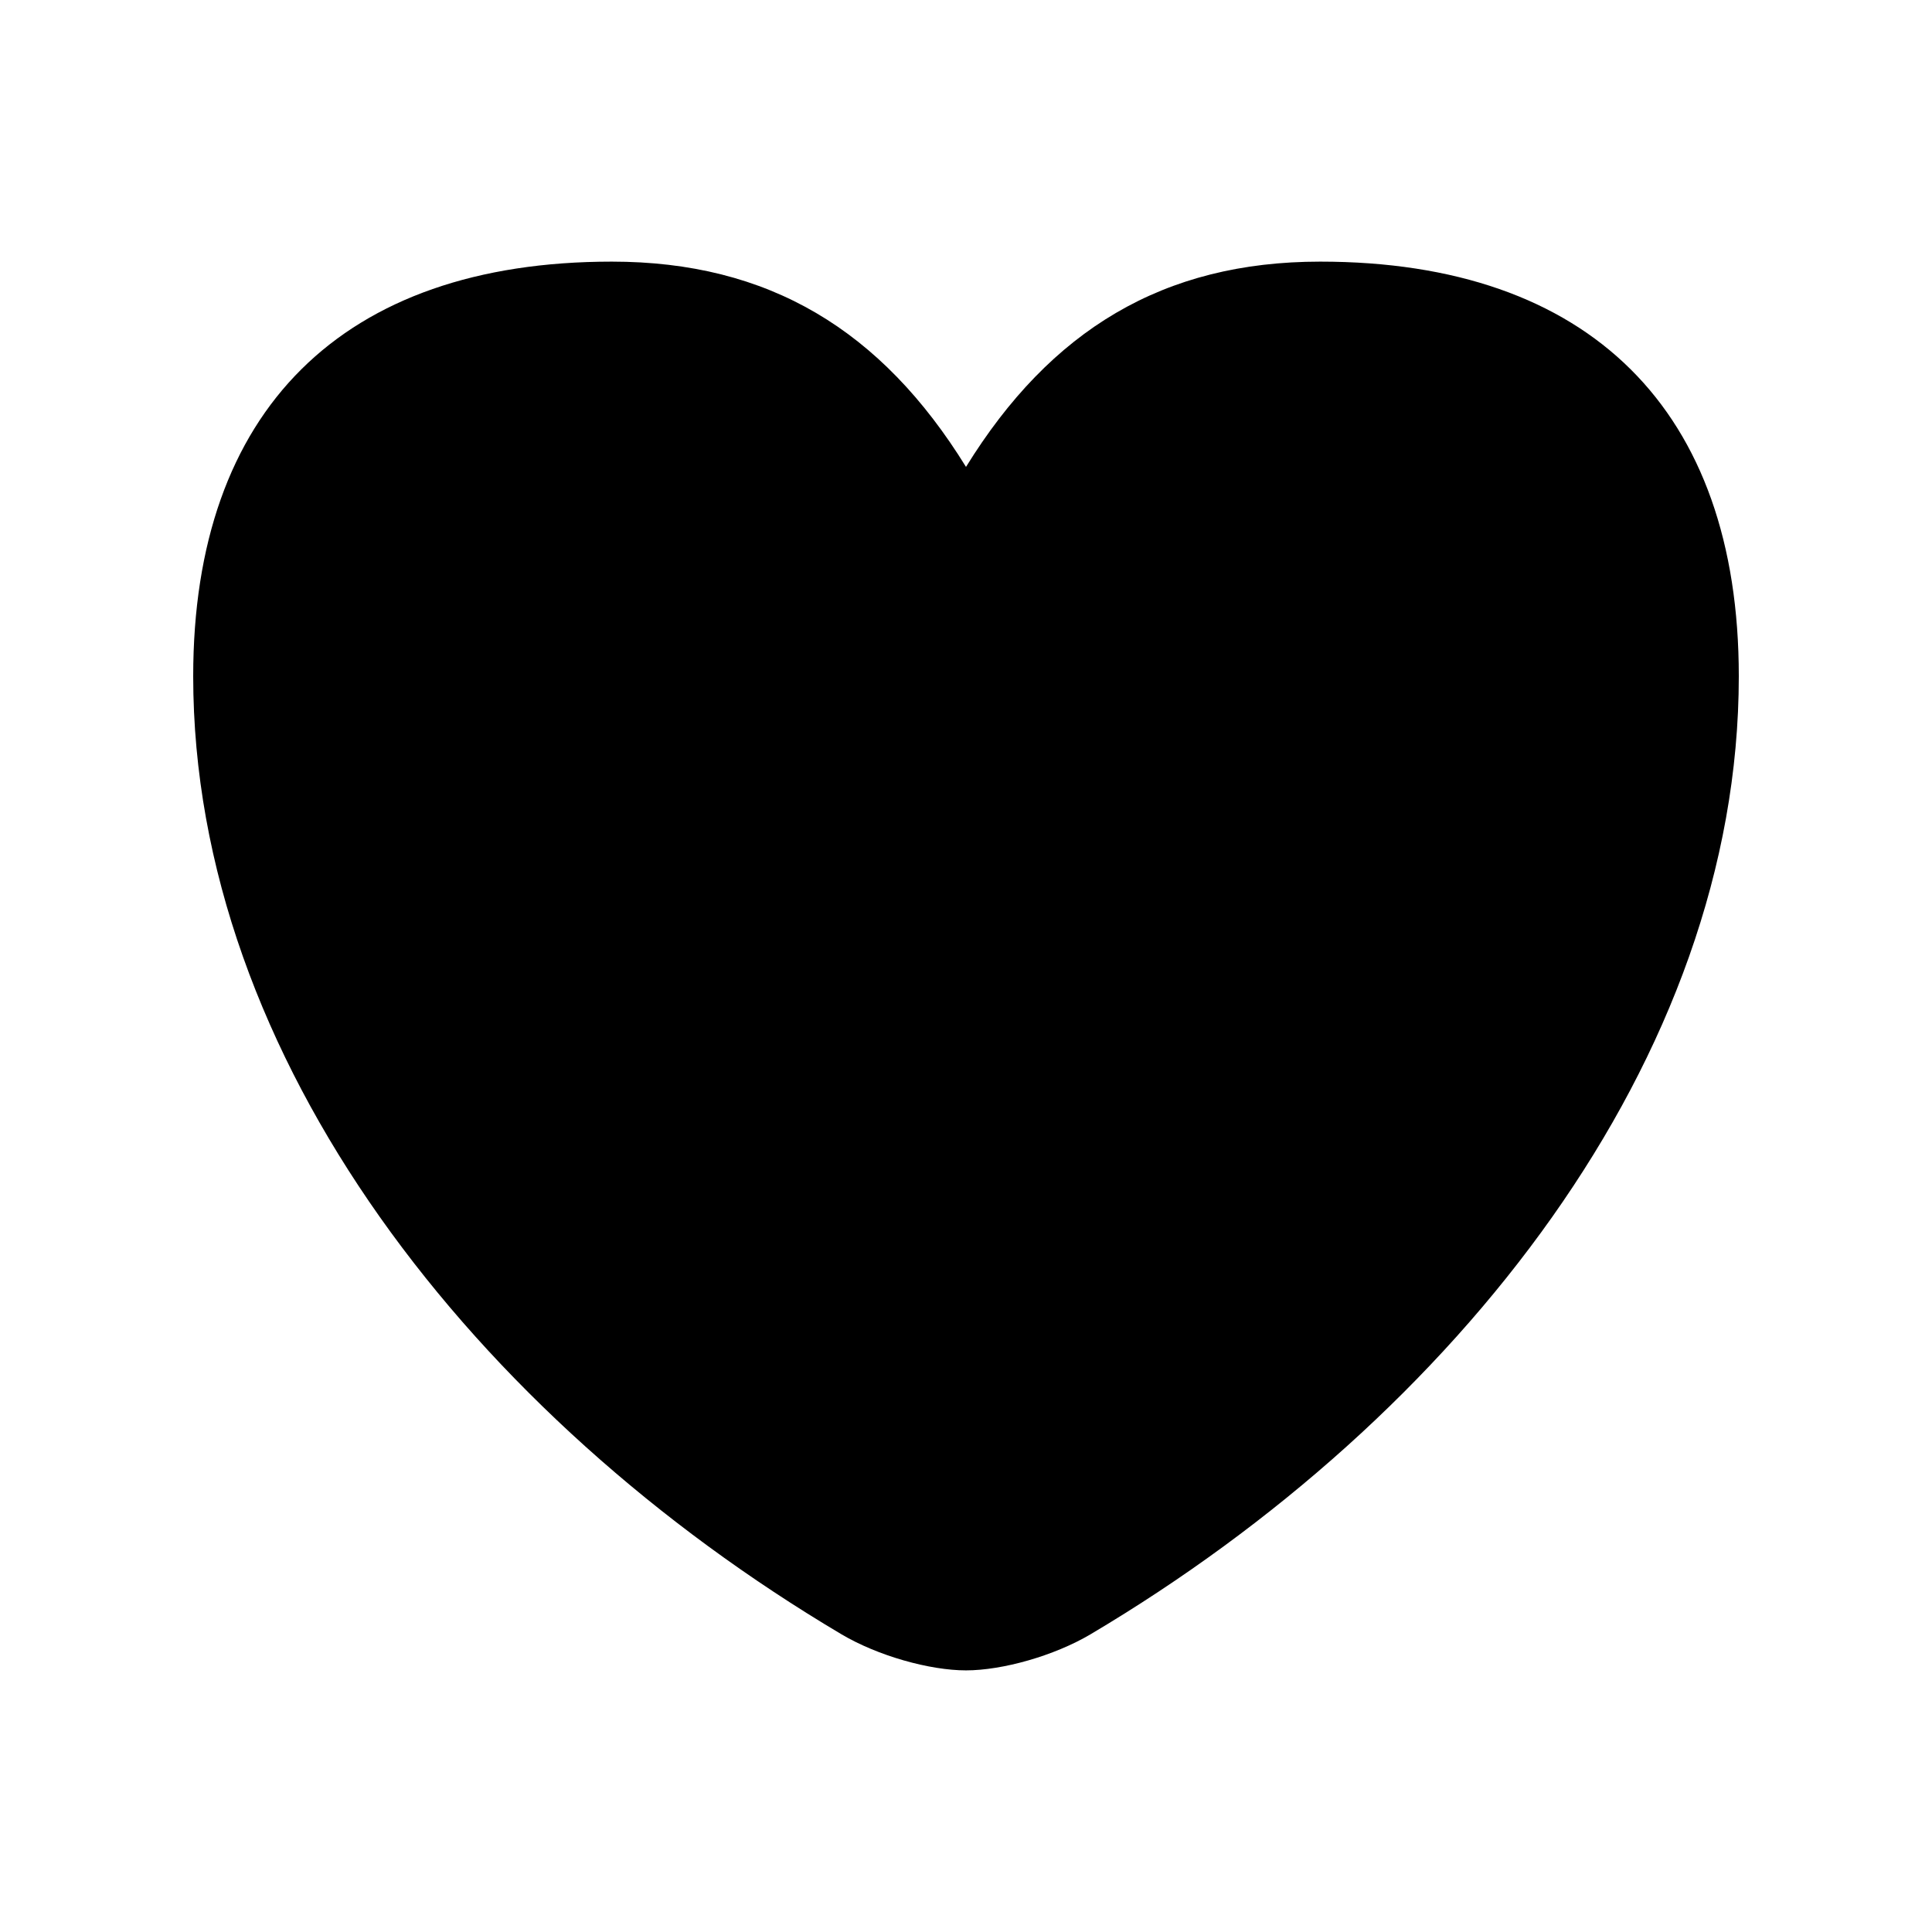
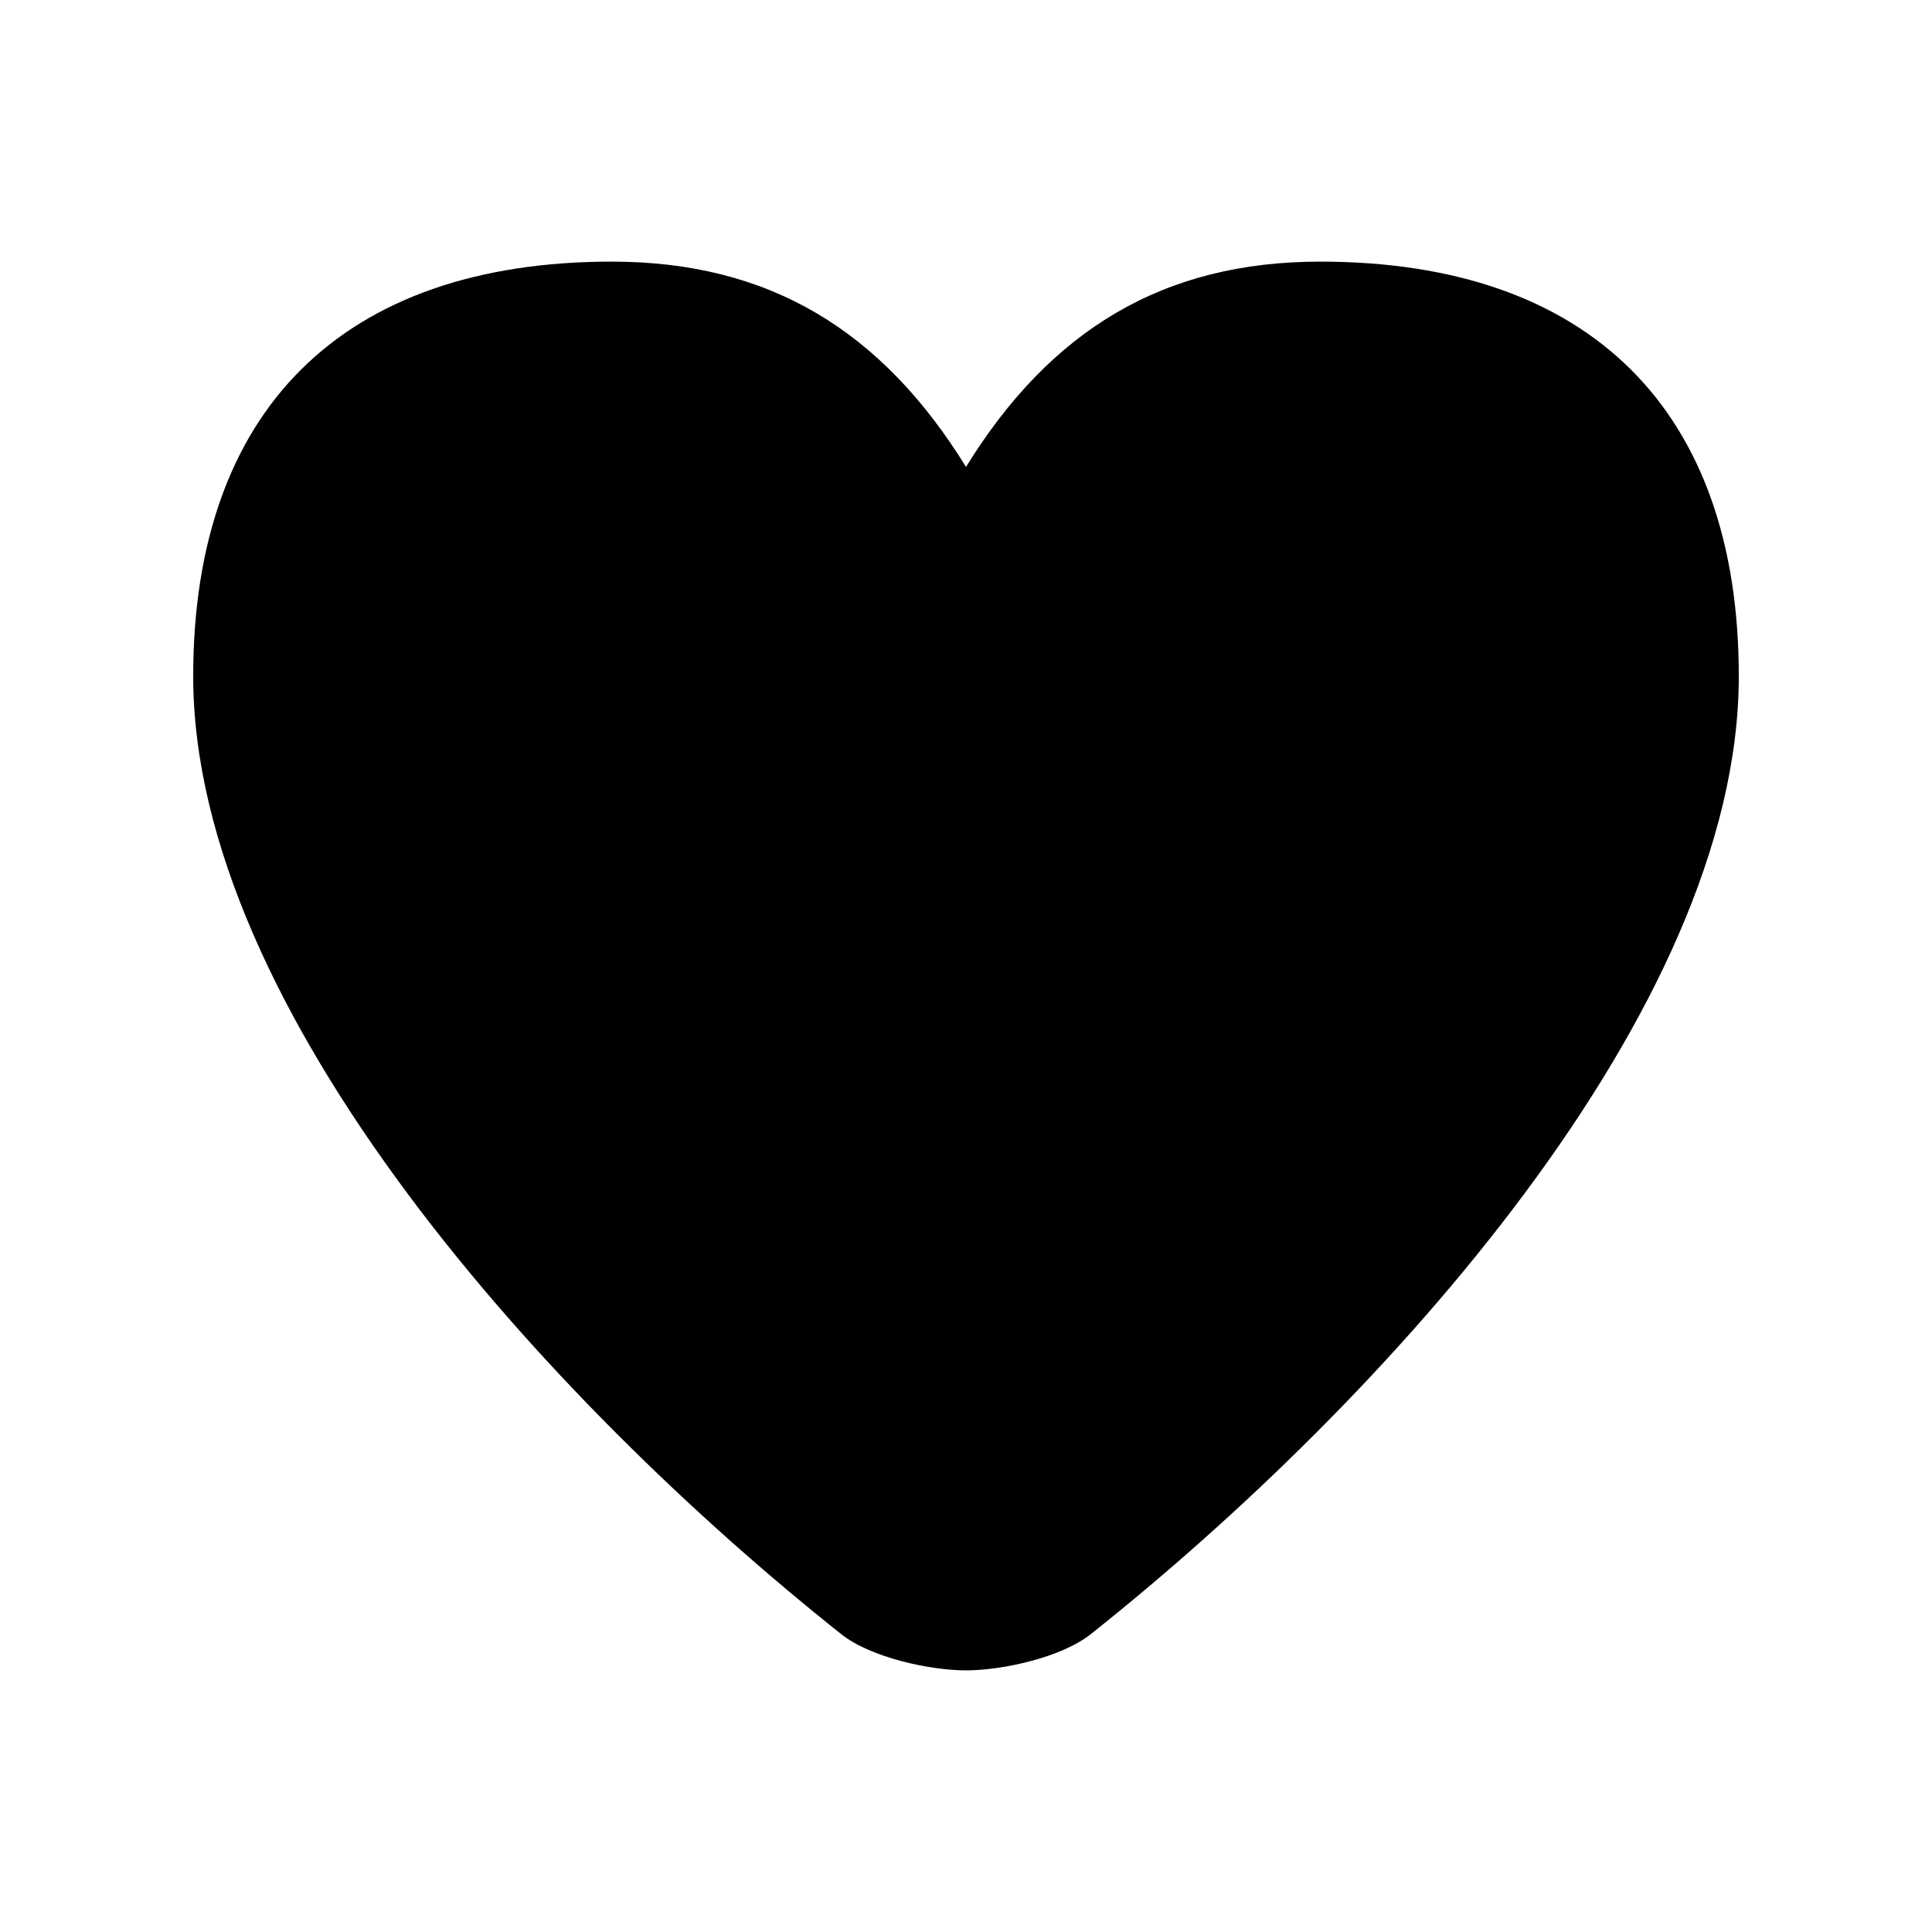
<svg xmlns="http://www.w3.org/2000/svg" viewBox="0 0 24 24" fill="currentColor" stroke="none" fill-rule="evenodd">
  <g data-part="body">
-     <path d="M12 5.8 C10.95 4.1 9.55 3.25 7.6 3.25 C4.25 3.25 2.4 5.1 2.4 8.4 C2.4 13.15 5.9 17.6 10.45 20.3 C10.905 20.57 11.55 20.75 12 20.75 C12.45 20.75 13.095 20.57 13.55 20.3 C18.1 17.6 21.6 13.15 21.6 8.4 C21.6 5.1 19.75 3.25 16.4 3.25 C14.45 3.25 13.05 4.1 12 5.8 Z" />
+     <path d="M12 5.8 C10.95 4.1 9.55 3.25 7.6 3.25 C4.25 3.25 2.4 5.1 2.4 8.4 C2.4 12.55 6.8 17.4 10.45 20.3 C10.815 20.59 11.55 20.75 12 20.75 C12.45 20.75 13.185 20.59 13.55 20.3 C17.2 17.4 21.6 12.55 21.6 8.4 C21.6 5.1 19.75 3.25 16.4 3.25 C14.45 3.25 13.05 4.1 12 5.8 Z" />
  </g>
</svg>
